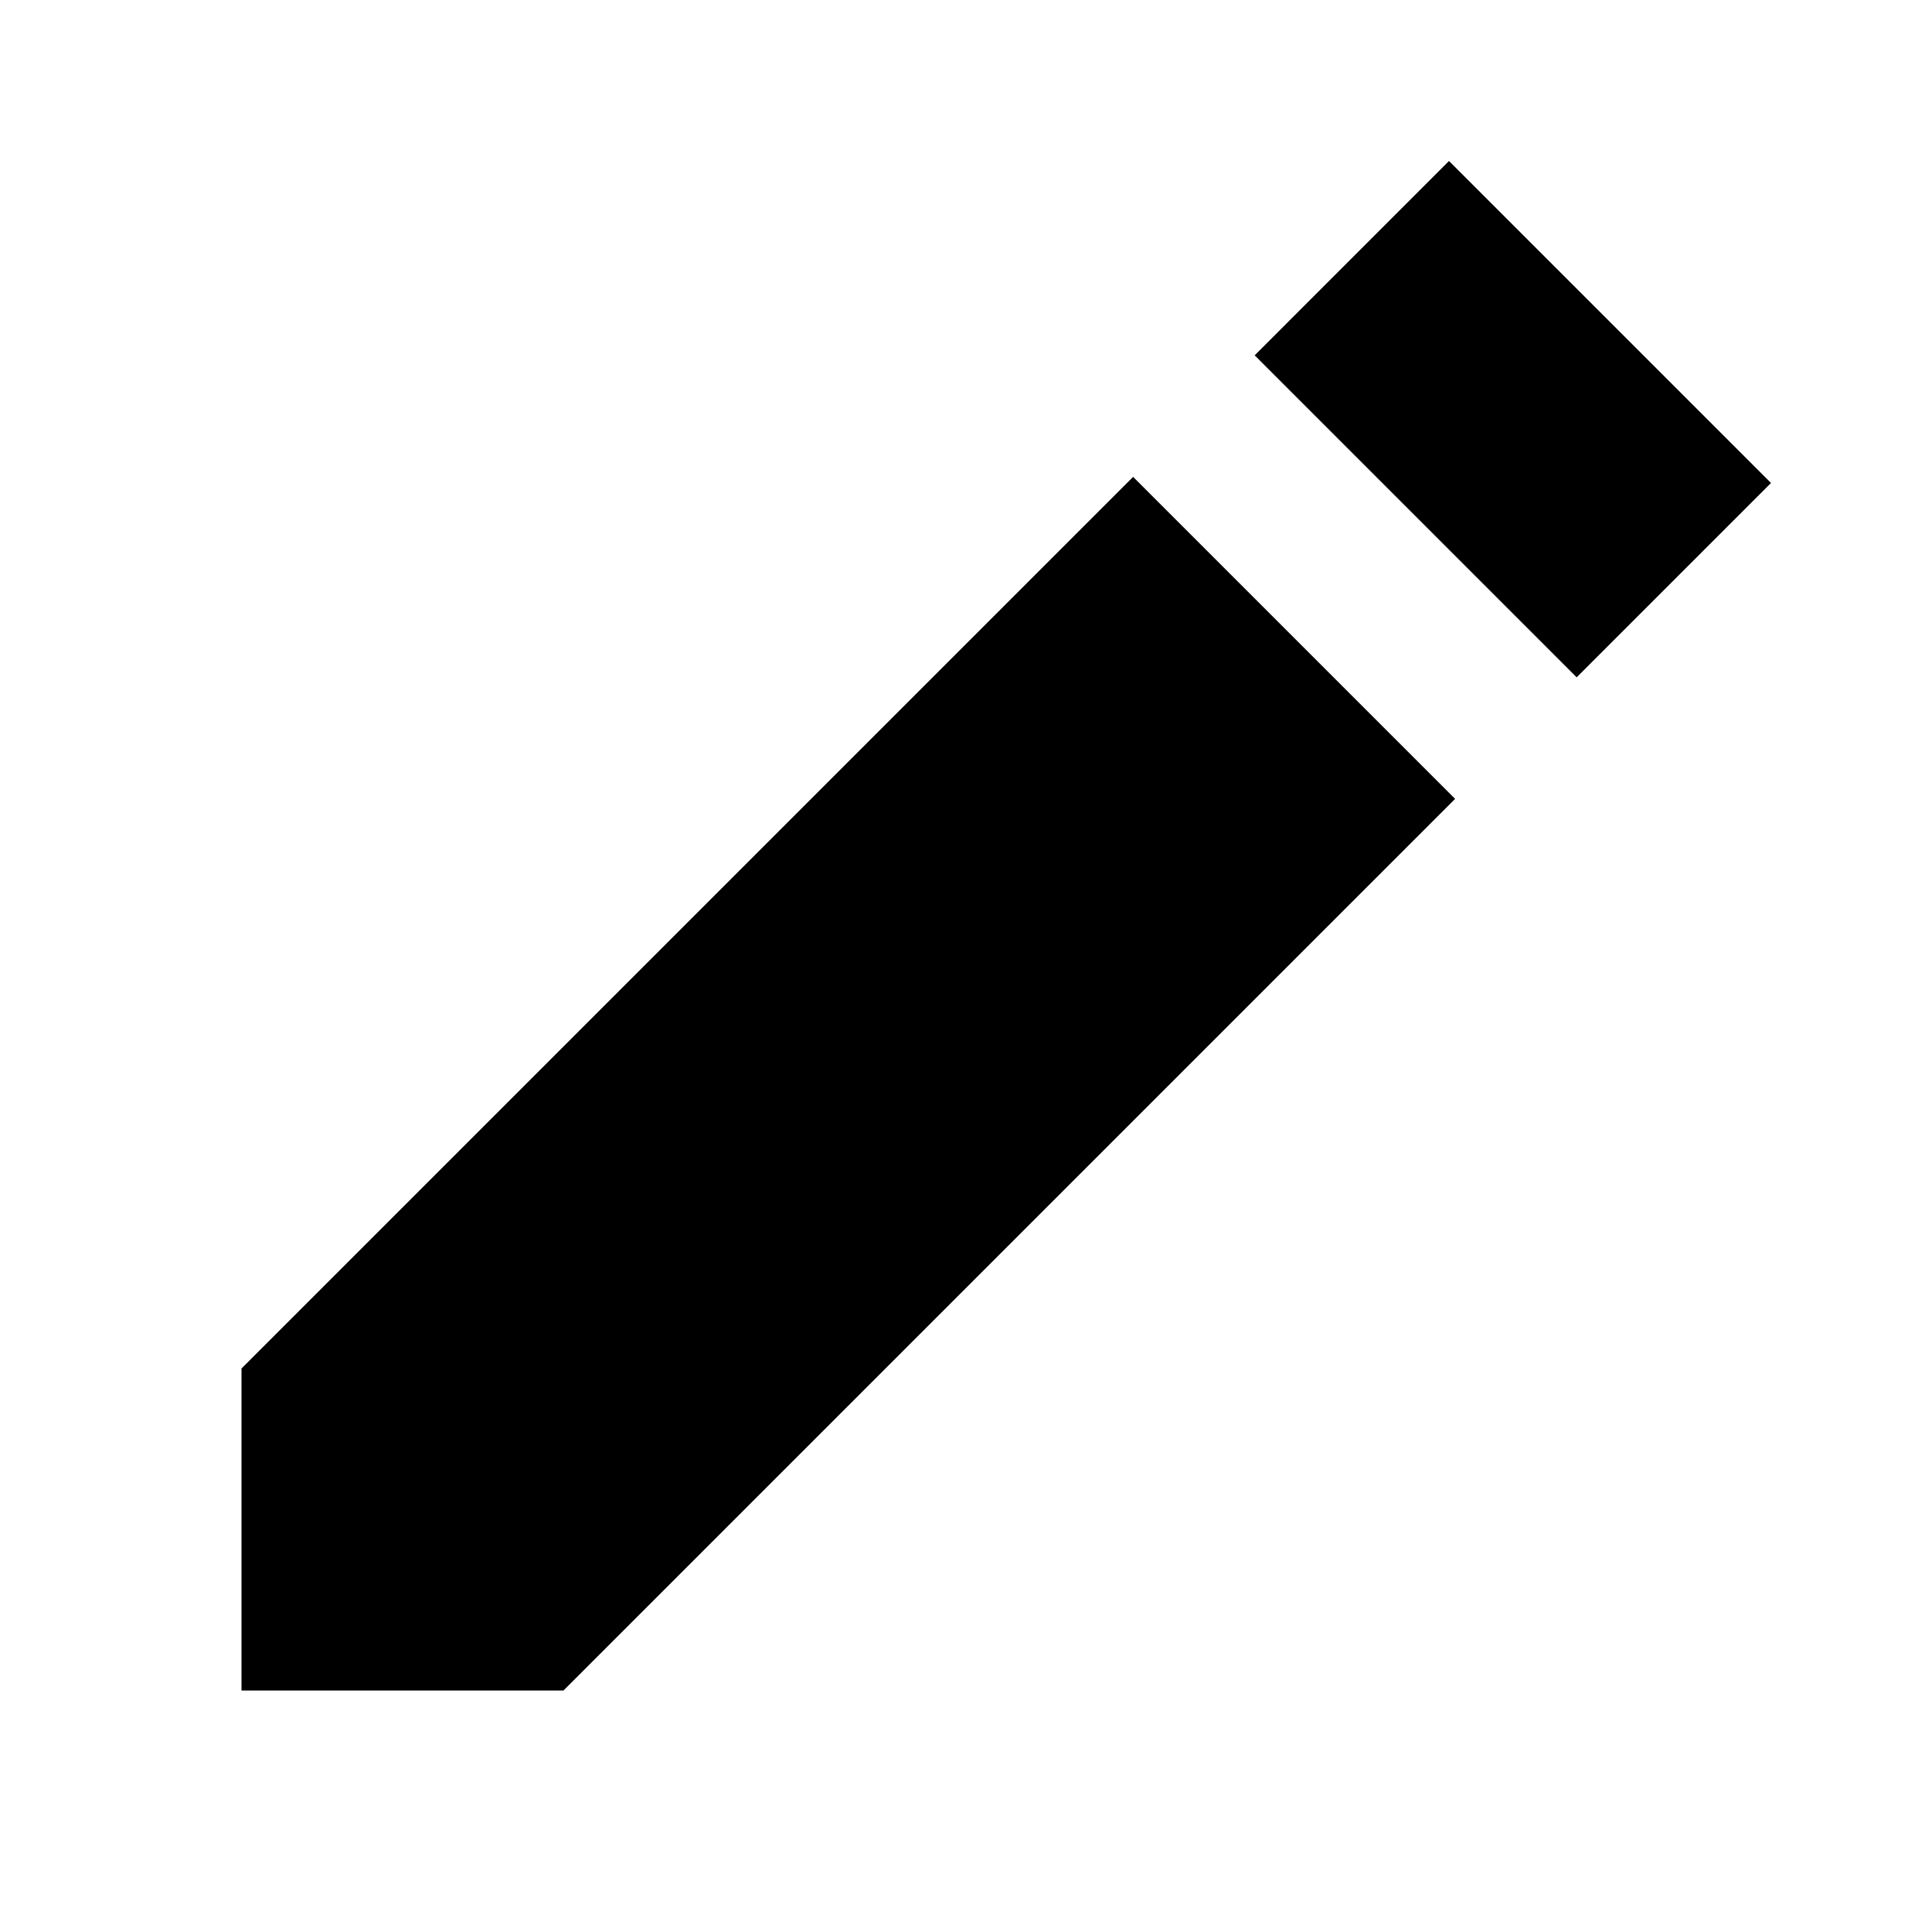
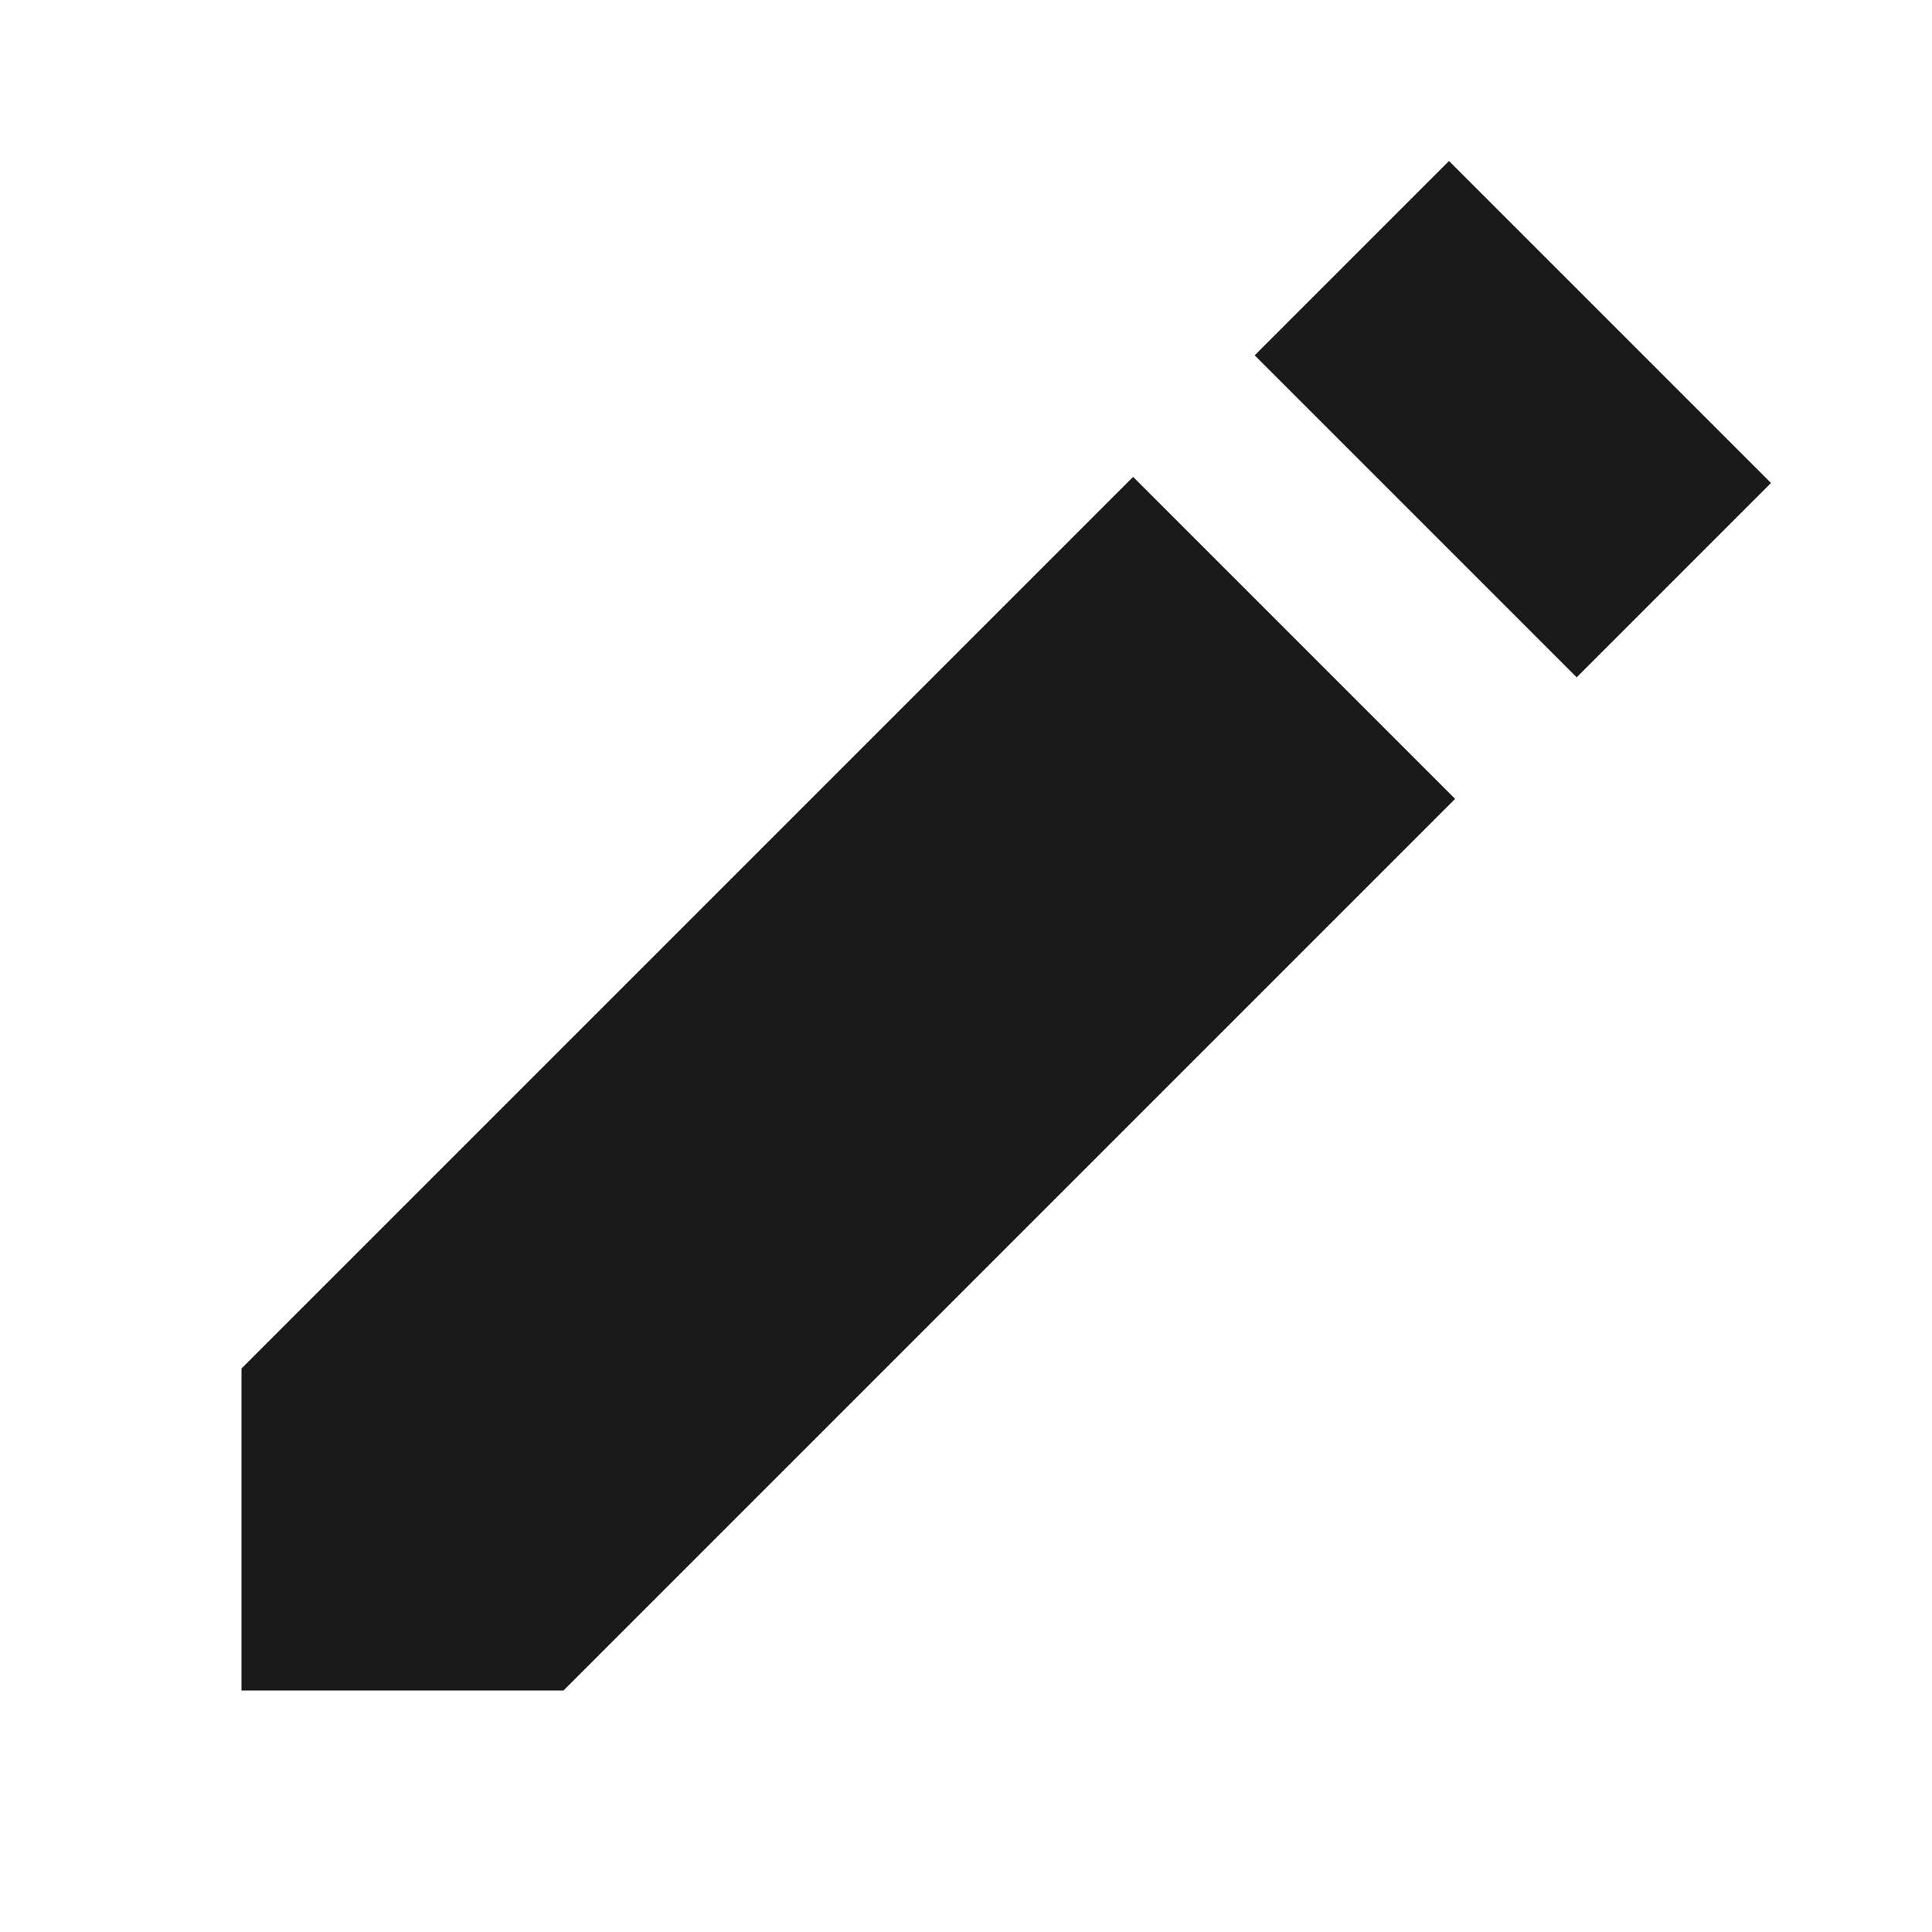
- <svg xmlns="http://www.w3.org/2000/svg" viewBox="0 0 24 24" width="24px" height="24px">
+ <svg xmlns="http://www.w3.org/2000/svg" fill="#1A1A1A" viewBox="0 0 24 24" width="16px" height="16px">
  <path d="M 18 2 L 15.586 4.414 L 19.586 8.414 L 22 6 L 18 2 z M 14.076 5.924 L 3 17 L 3 21 L 7 21 L 18.076 9.924 L 14.076 5.924 z" />
</svg>
